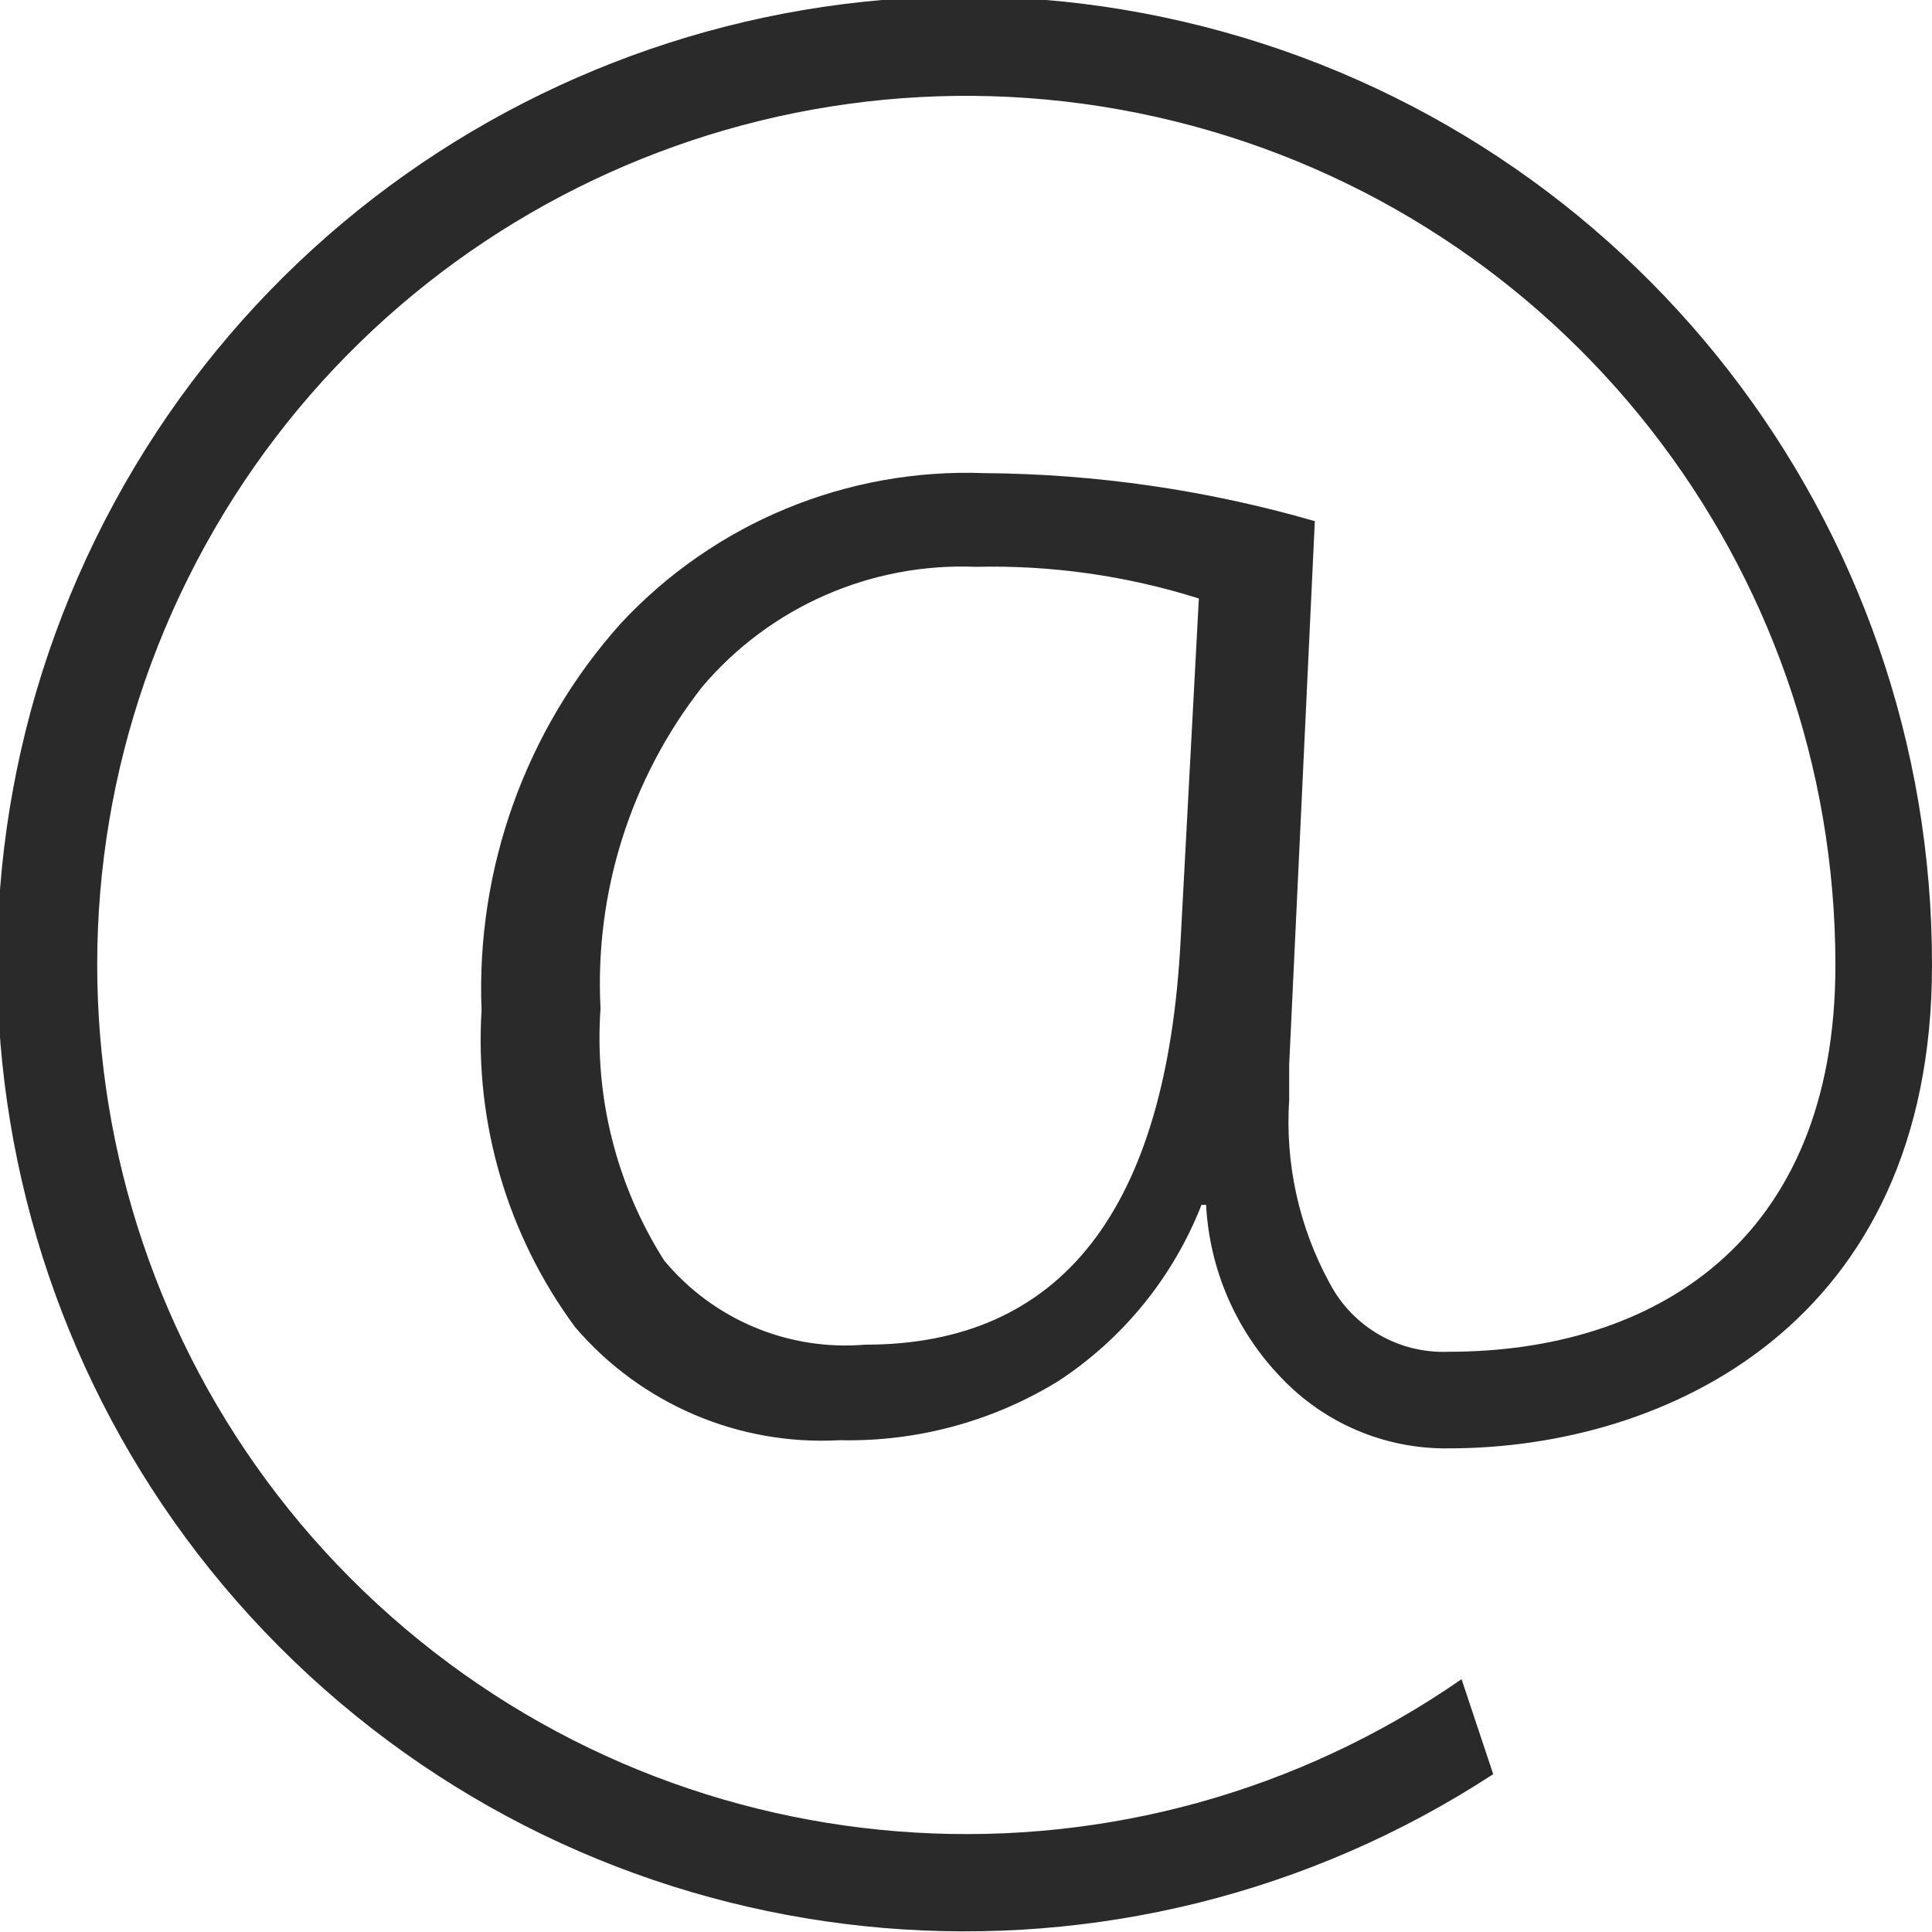
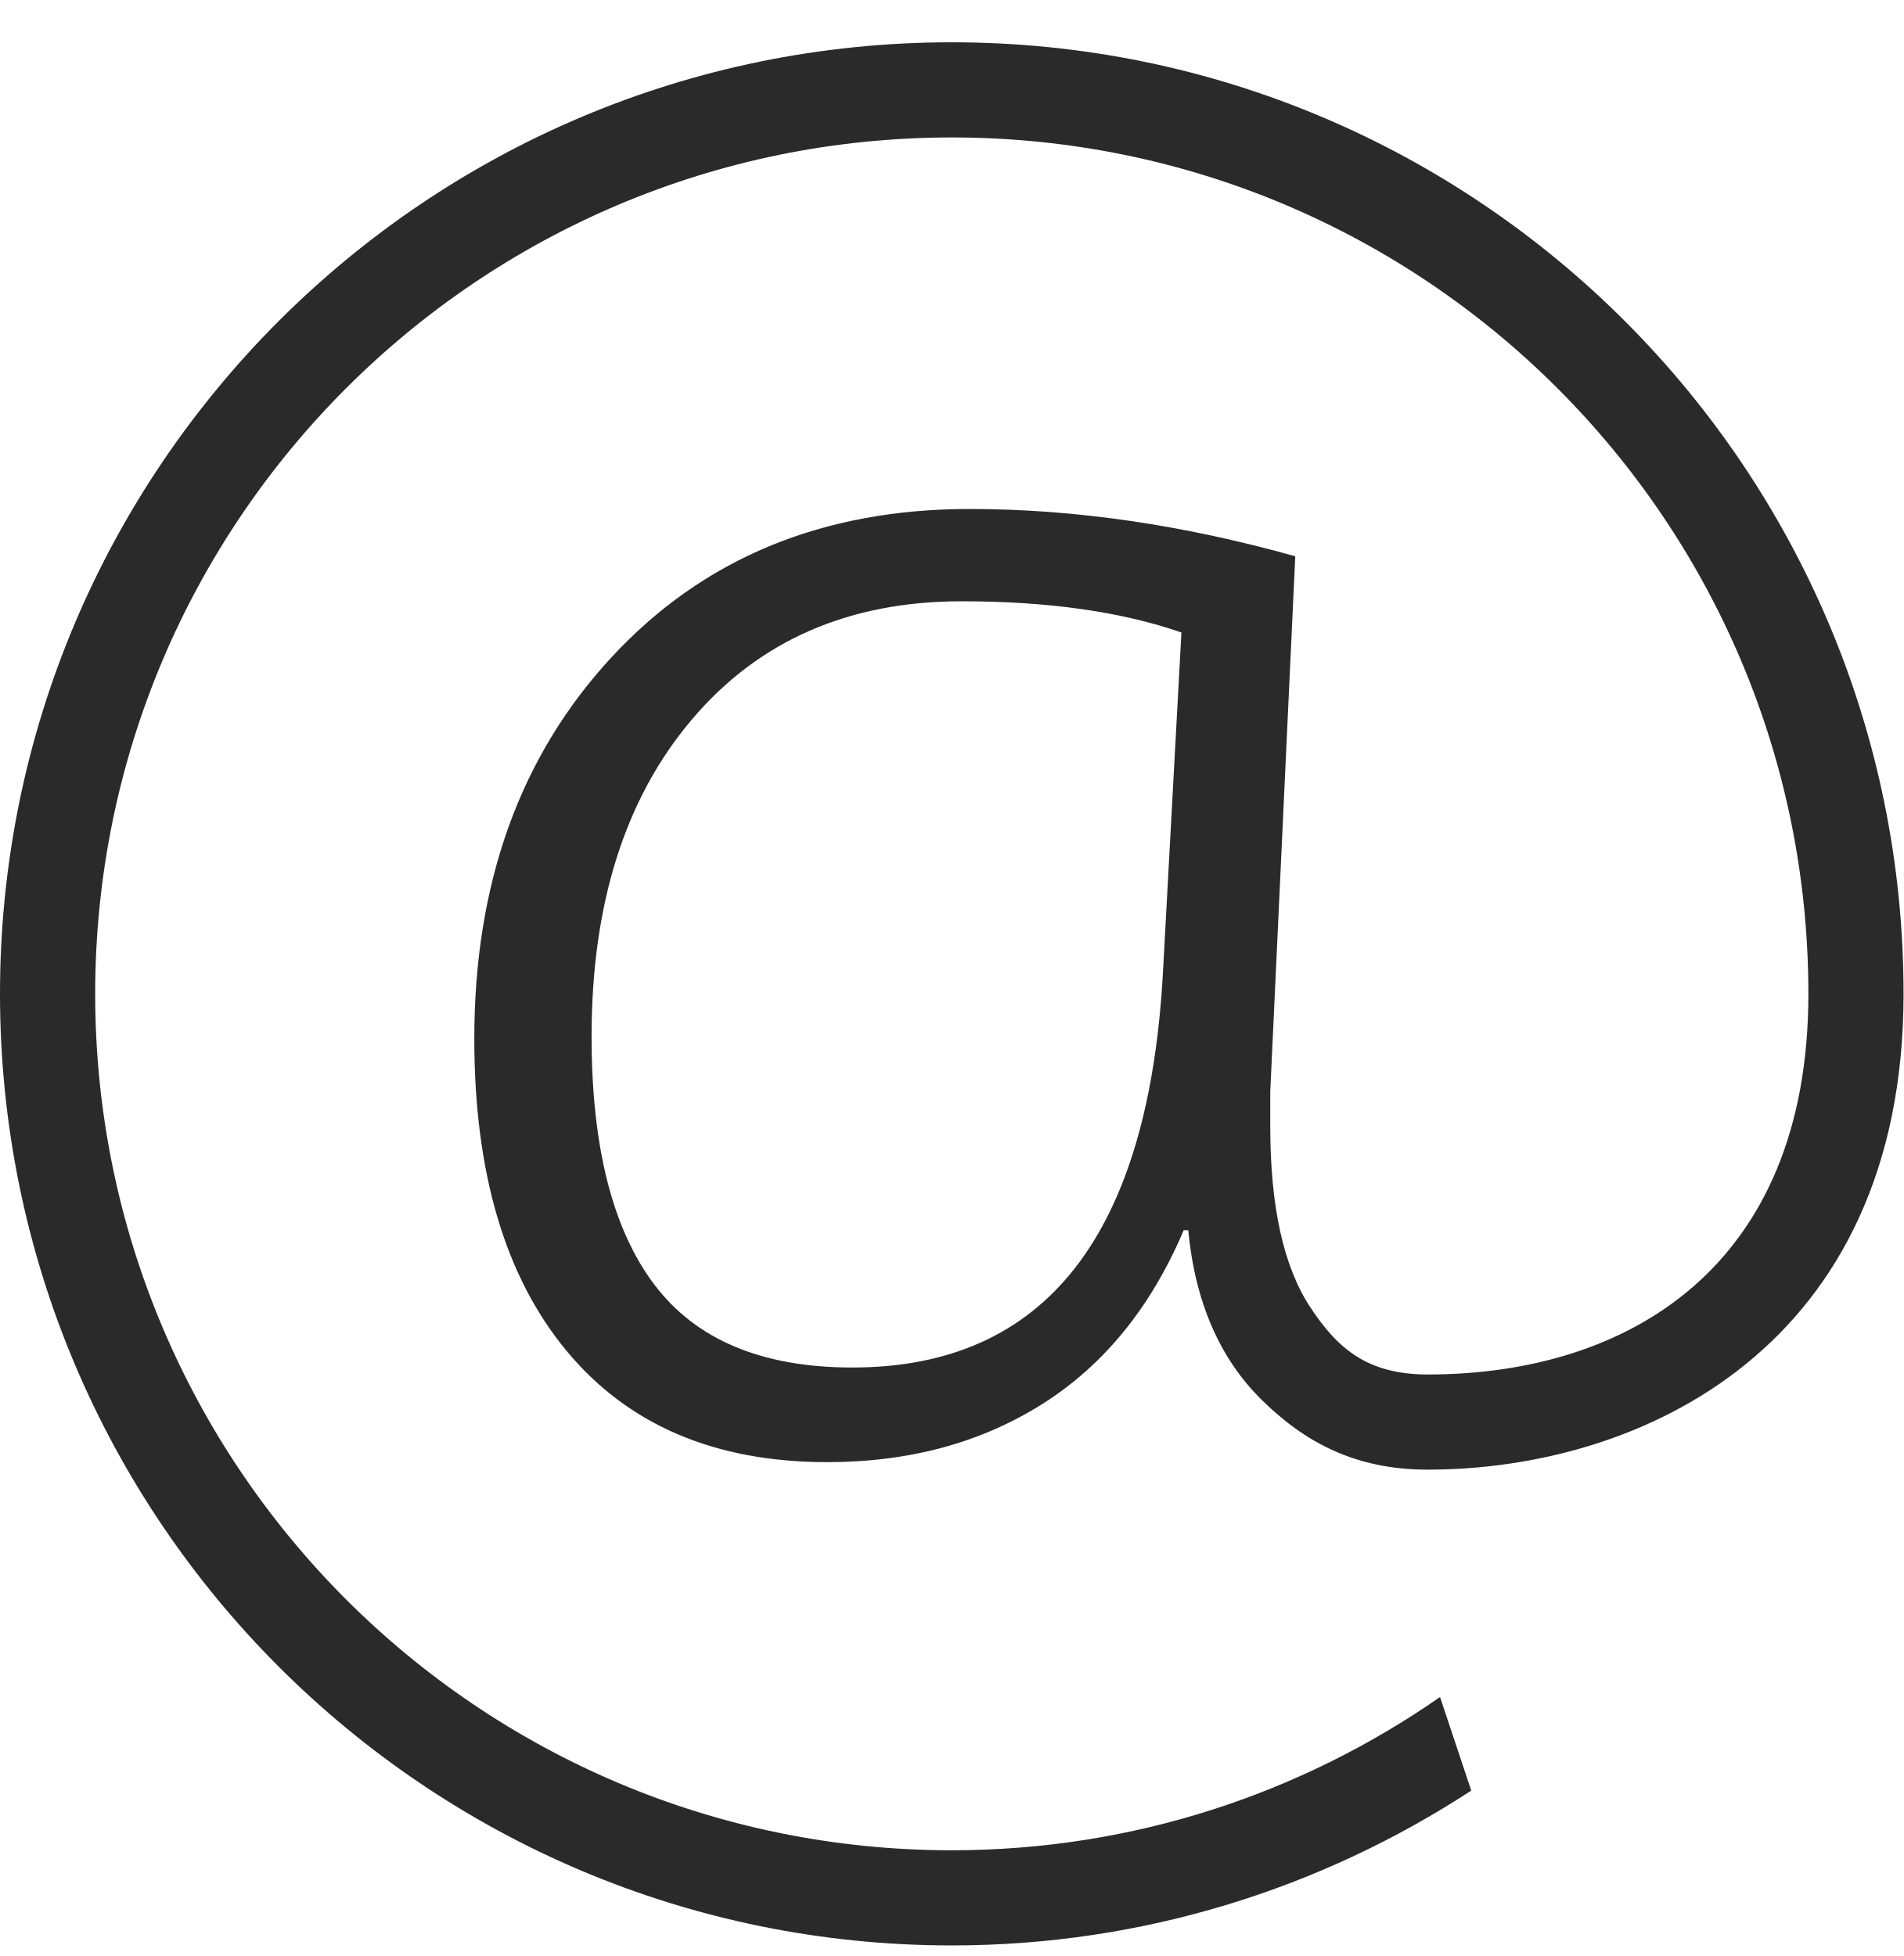
- <svg xmlns="http://www.w3.org/2000/svg" width="36" height="36" viewBox="0 0 36 36">
-   <defs>
-     <style>
-       .cls-1 {
-         fill: #2a2a2a;
-         fill-rule: evenodd;
-       }
-     </style>
-   </defs>
-   <path id="ico-mentions" class="cls-1" d="M90,775.8a18.026,18.026,0,1,0-8.176,15.071l-0.59-1.77A16.194,16.194,0,1,1,88.2,775.8c0,5.175-3.415,7.2-7.2,7.2a2.391,2.391,0,0,1-2.224-1.278,6.266,6.266,0,0,1-.754-3.416v-0.655L78.5,767.523a22.774,22.774,0,0,0-6.159-.895,8.8,8.8,0,0,0-6.773,2.8,10.2,10.2,0,0,0-2.595,7.214,9.006,9.006,0,0,0,1.744,5.9,6.044,6.044,0,0,0,4.931,2.106,7.454,7.454,0,0,0,4.07-1.1,6.964,6.964,0,0,0,2.67-3.285h0.086a5.008,5.008,0,0,0,1.389,3.209A4.221,4.221,0,0,0,81,784.8C85.025,784.8,90,782.493,90,775.8Zm-22.917-5.188a6.343,6.343,0,0,1,5.1-2.238,12.785,12.785,0,0,1,4.156.59L76,775.316q-0.388,7.553-5.879,7.552a4.389,4.389,0,0,1-3.747-1.571,7.745,7.745,0,0,1-1.184-4.693A8.964,8.964,0,0,1,67.083,770.612Z" transform="translate(-54 -757.812)" />
+ <svg xmlns="http://www.w3.org/2000/svg" width="36px" height="37px">
+   <path fill-rule="evenodd" fill="rgb(42, 42, 42)" d="M36.000,18.800 C36.000,8.859 27.941,0.800 18.000,0.800 C8.059,0.800 -0.000,8.859 -0.000,18.800 C-0.000,28.741 8.059,36.800 18.000,36.800 C21.627,36.800 24.998,35.717 27.824,33.871 L27.234,32.101 C24.613,33.924 21.434,35.000 18.000,35.000 C9.053,35.000 1.800,27.747 1.800,18.800 C1.800,9.853 9.053,2.600 18.000,2.600 C26.947,2.600 34.200,9.853 34.200,18.800 C34.200,23.975 30.785,26.000 27.000,26.000 C25.837,26.000 25.279,25.486 24.776,24.722 C24.274,23.958 24.023,22.820 24.023,21.306 L24.023,20.651 L24.496,10.523 C22.371,9.927 20.319,9.628 18.338,9.628 C15.552,9.628 13.295,10.563 11.565,12.433 C9.835,14.303 8.970,16.708 8.970,19.647 C8.970,22.179 9.551,24.148 10.714,25.552 C11.877,26.956 13.521,27.658 15.646,27.658 C17.196,27.658 18.553,27.291 19.716,26.556 C20.879,25.821 21.769,24.726 22.386,23.271 L22.472,23.271 C22.601,24.624 23.064,25.694 23.861,26.480 C24.658,27.265 25.610,27.800 27.000,27.800 C31.025,27.800 36.000,25.493 36.000,18.800 ZM13.083,13.612 C14.346,12.120 16.048,11.374 18.187,11.374 C19.823,11.374 21.209,11.571 22.343,11.964 L21.998,18.316 C21.740,23.351 19.780,25.868 16.120,25.868 C14.411,25.868 13.162,25.344 12.373,24.297 C11.583,23.249 11.188,21.685 11.188,19.604 C11.188,17.101 11.820,15.104 13.083,13.612 Z" />
</svg>
